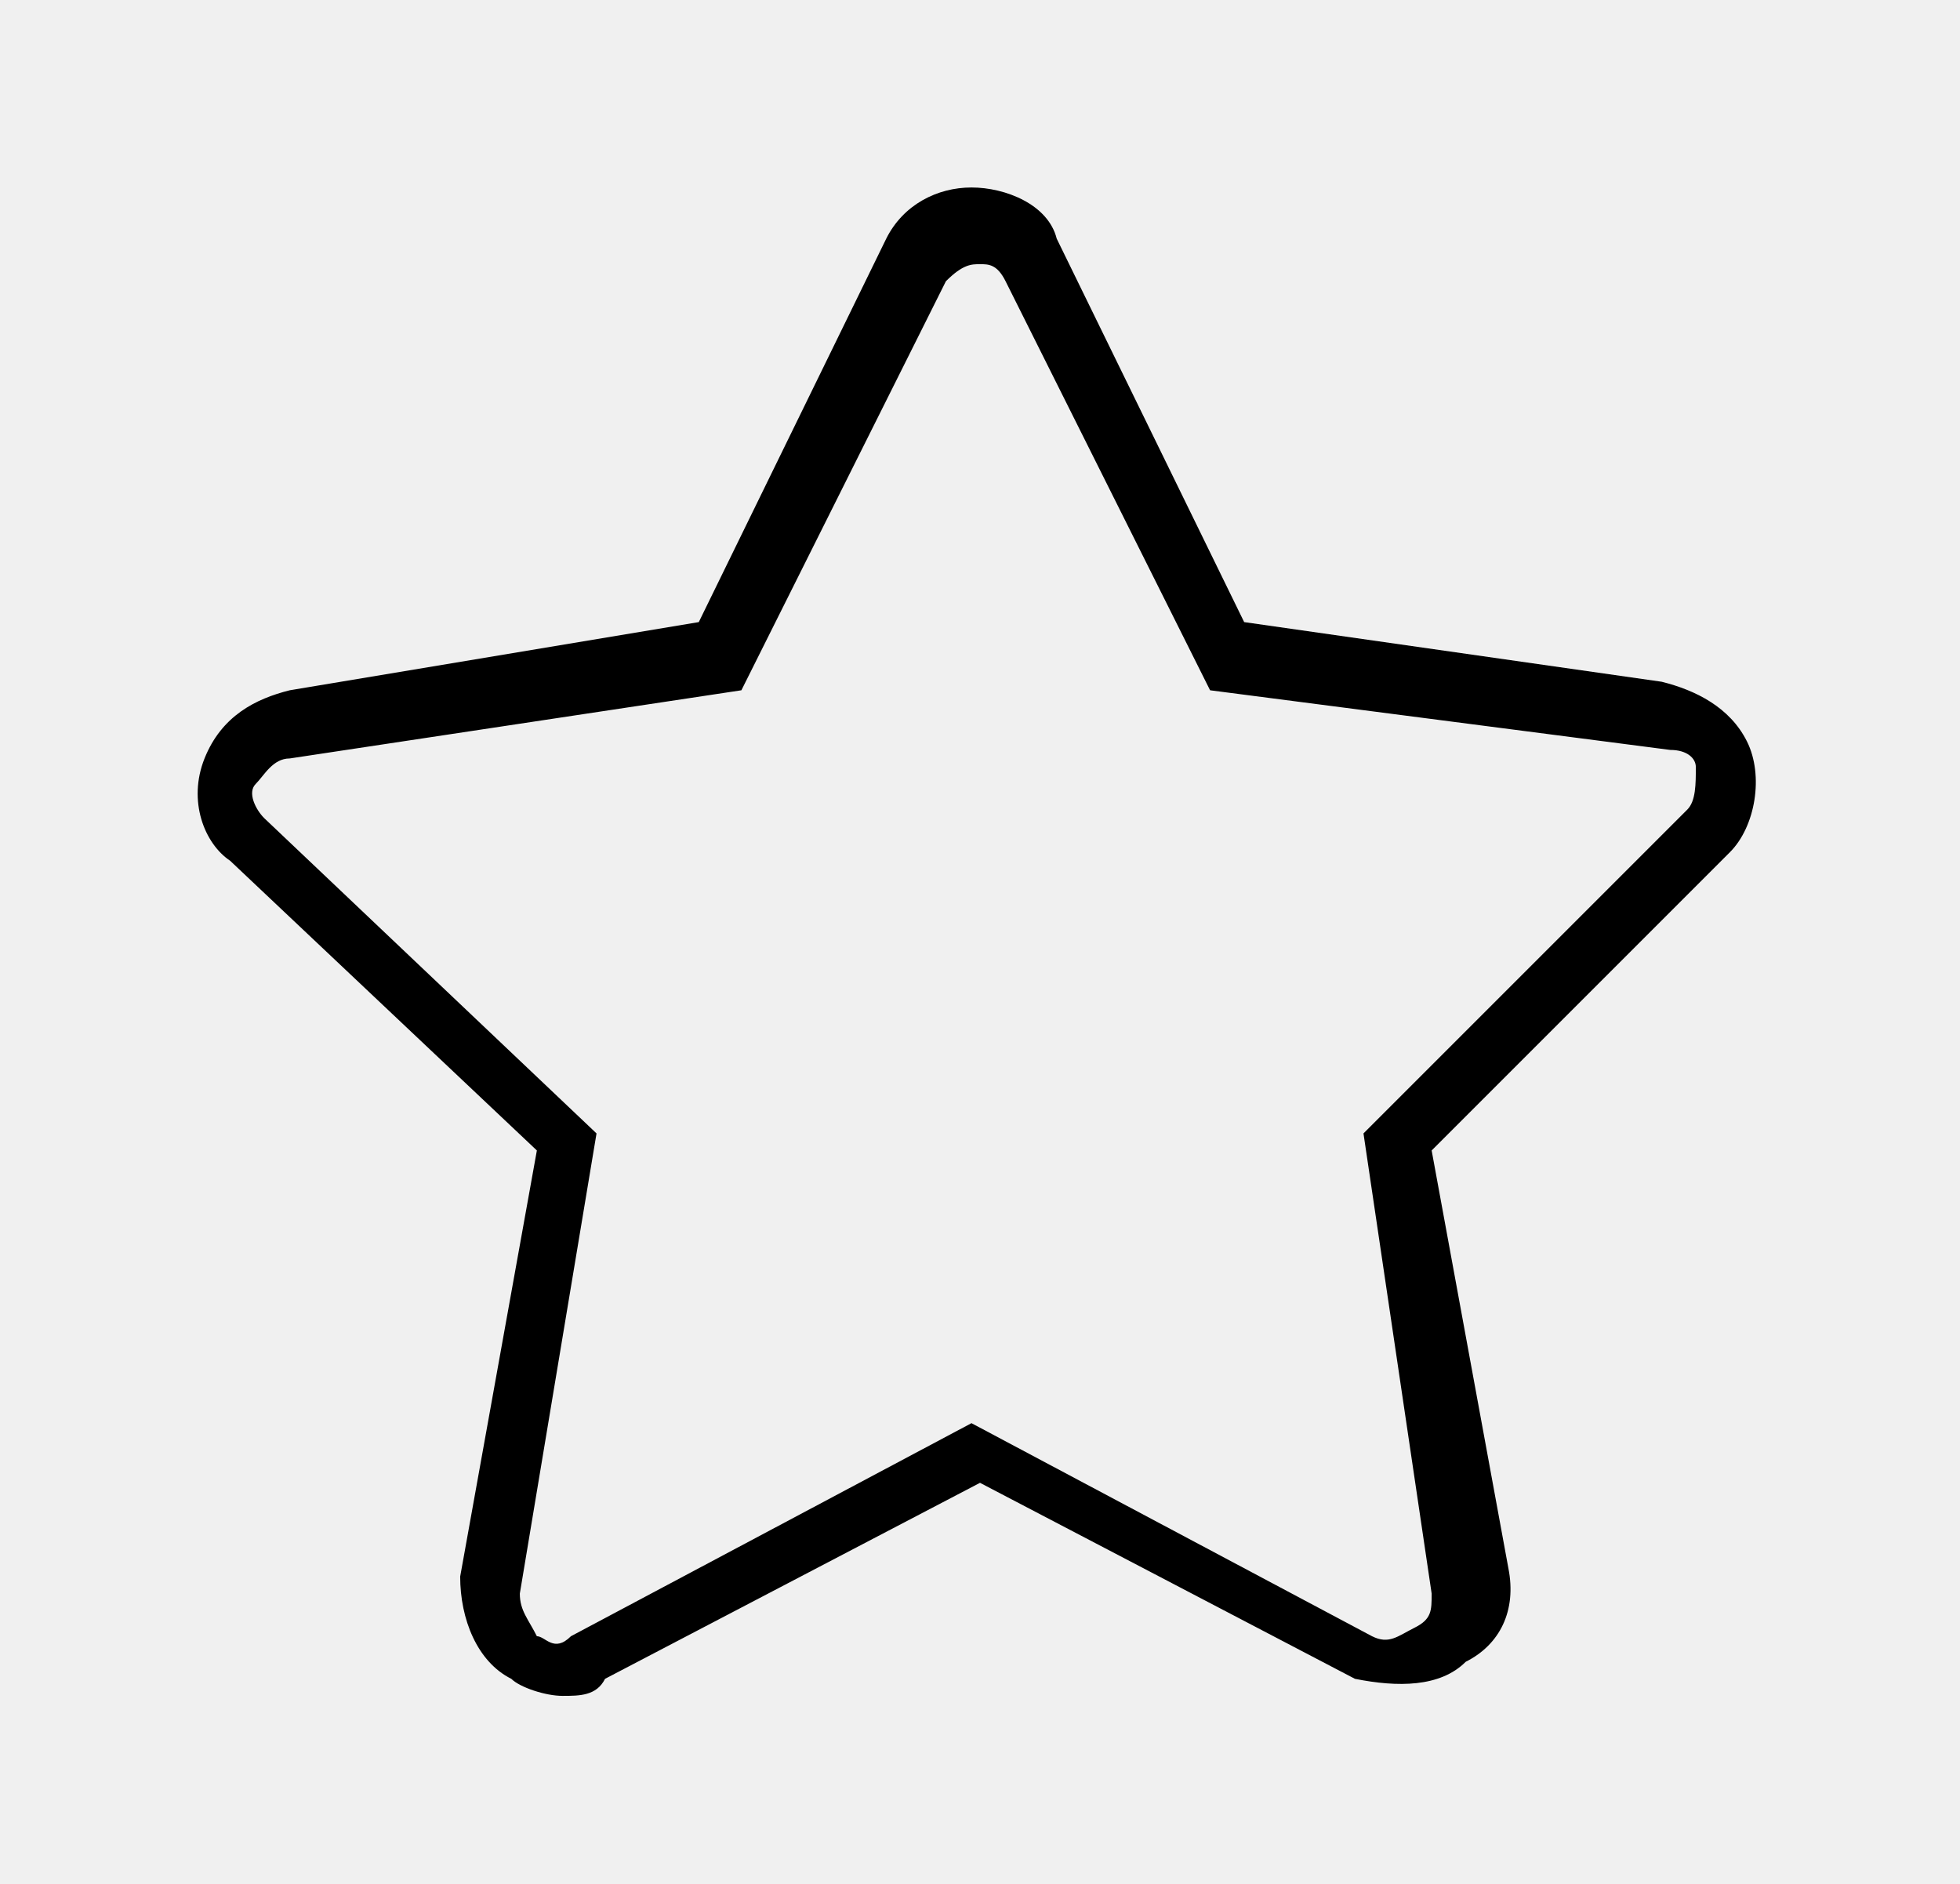
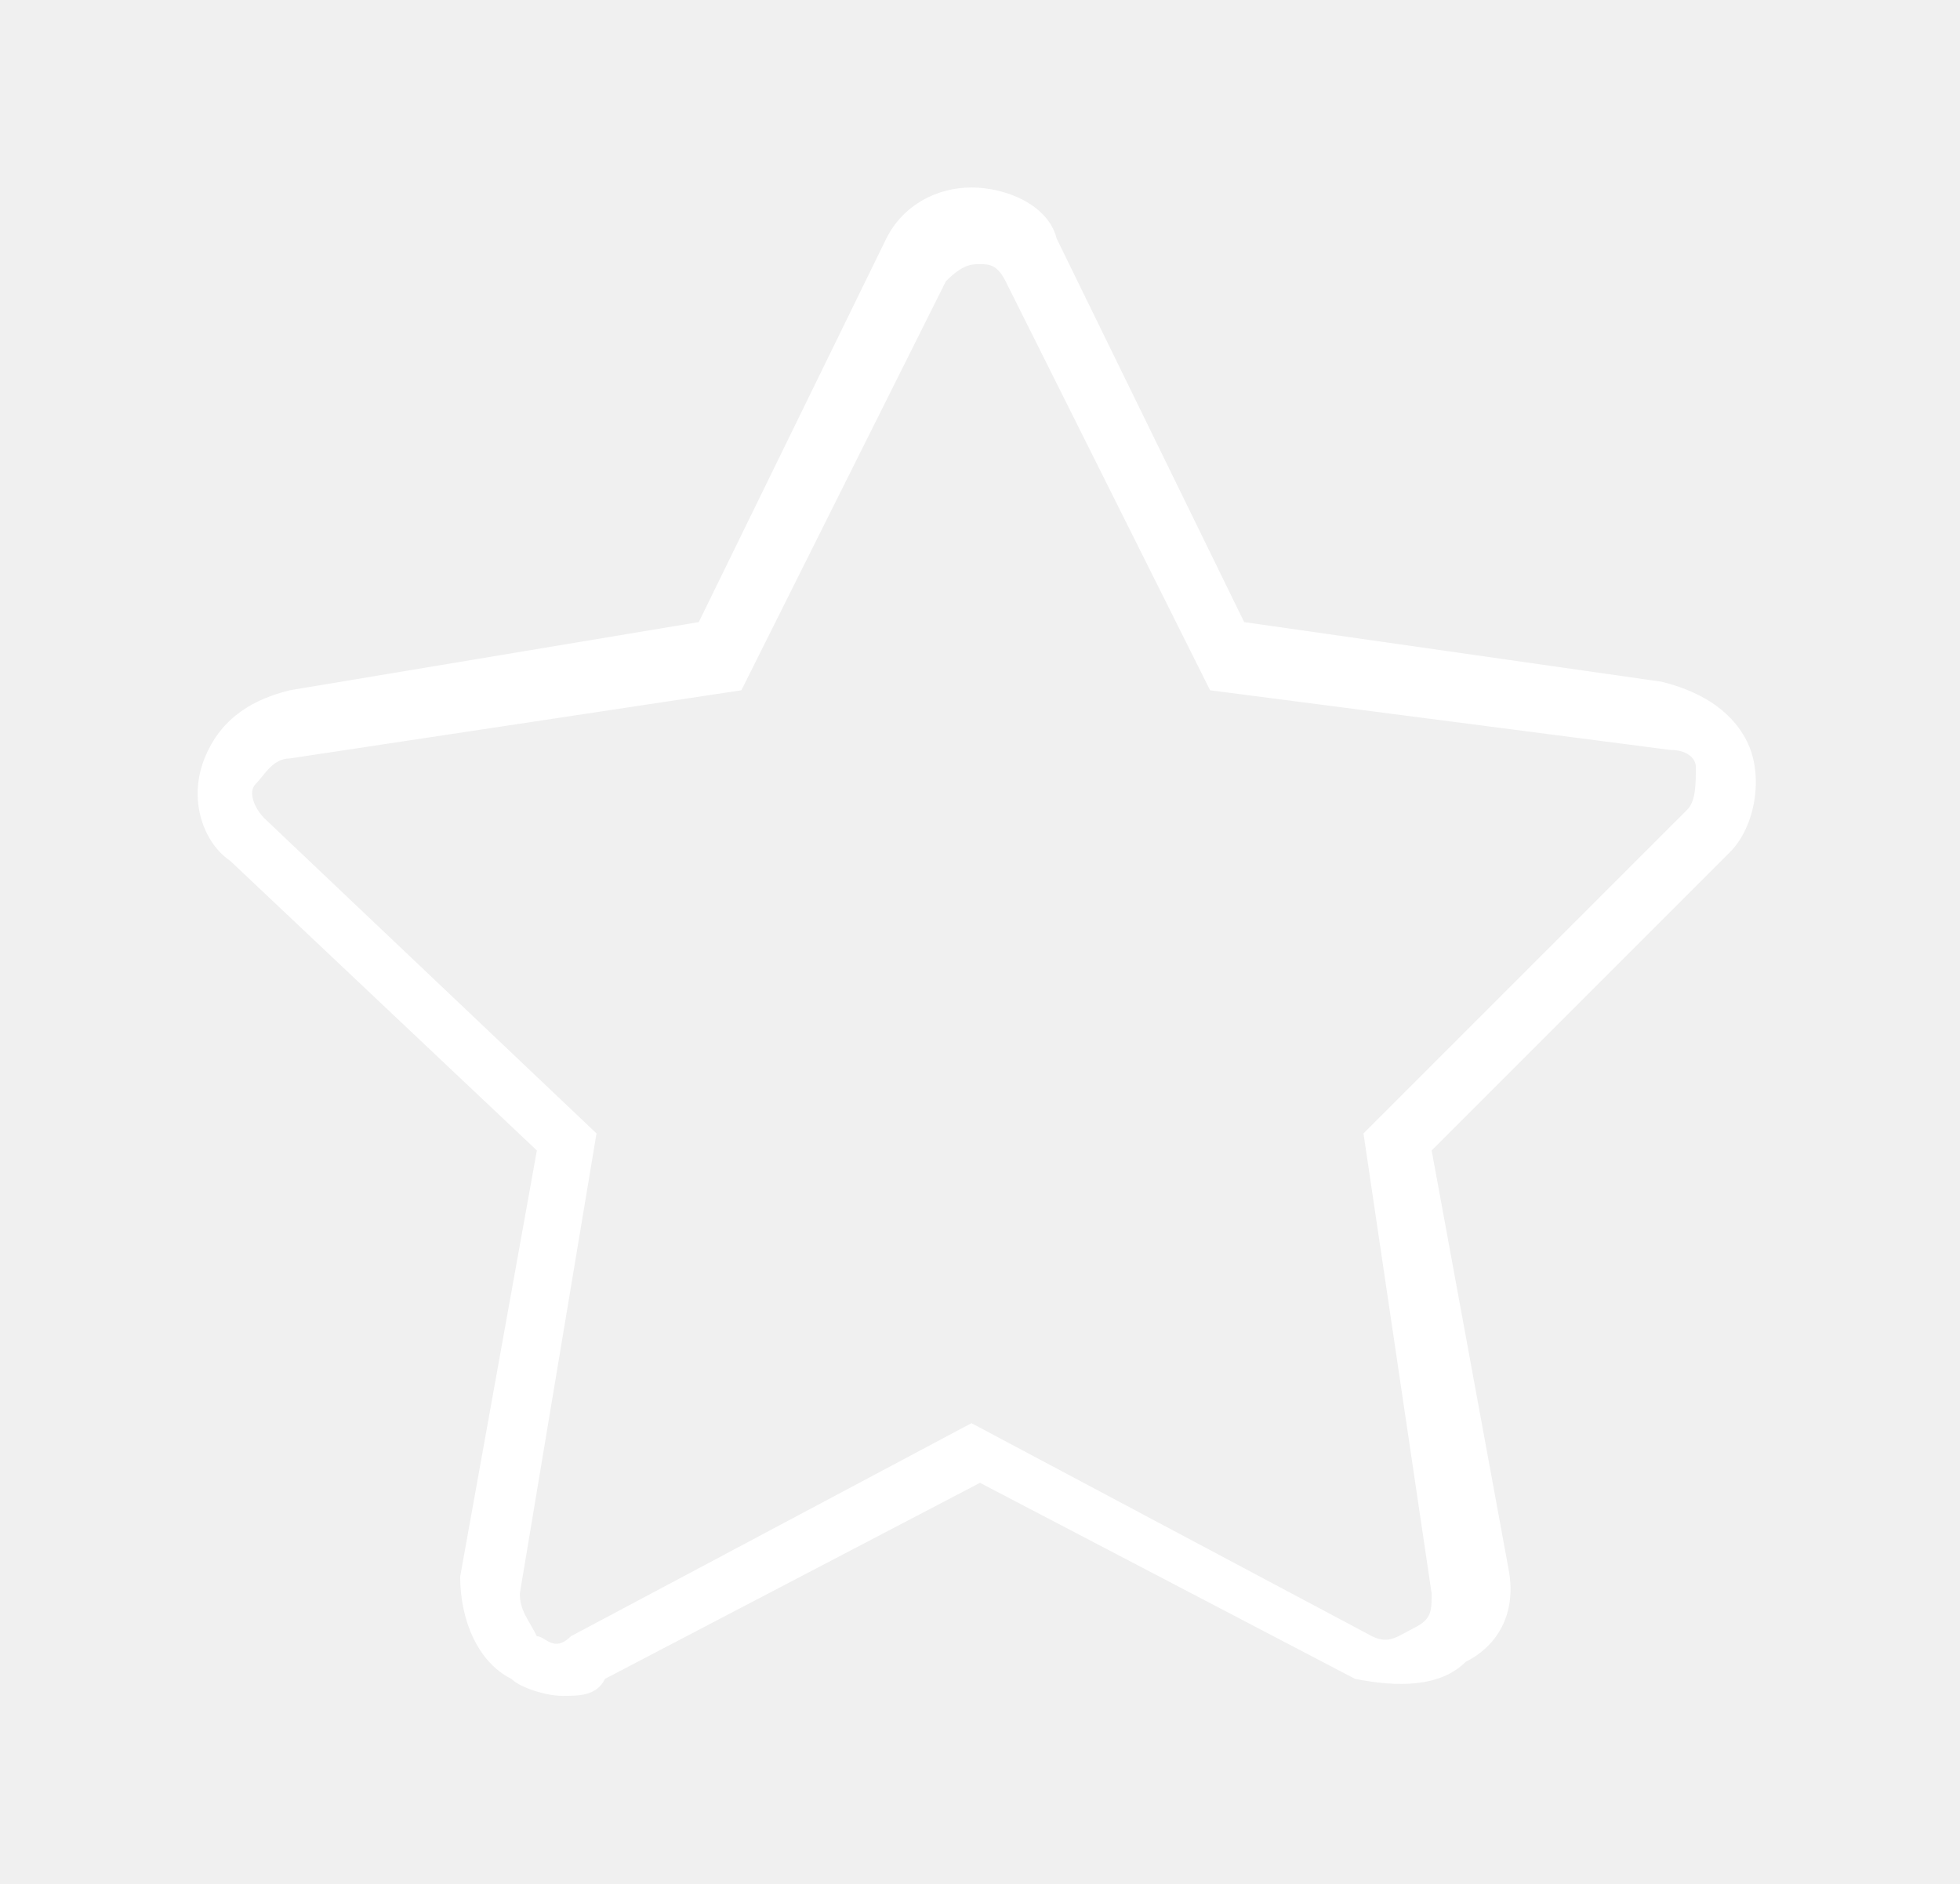
- <svg xmlns="http://www.w3.org/2000/svg" version="1.1" id="Ebene_1" x="0px" y="0px" viewBox="0 0 23 22.1" style="enable-background:new 0 0 23 22.1;" xml:space="preserve">
+ <svg xmlns="http://www.w3.org/2000/svg" fill="#FFFFFF" version="1.1" id="Ebene_1" x="0px" y="0px" viewBox="0 0 23 22.1" style="enable-background:new 0 0 23 22.1;" xml:space="preserve">
  <g id="path-1_1_">
    <g>
      <path d="M6.6,19.9c-0.2,0-0.5-0.1-0.6-0.2c-0.4-0.2-0.6-0.7-0.6-1.2l0.9-5l-3.6-3.4C2.4,9.9,2.2,9.4,2.4,8.9    c0.2-0.5,0.6-0.7,1-0.8l4.8-0.8l2.2-4.5c0.2-0.4,0.6-0.6,1-0.6s0.9,0.2,1,0.6l2.2,4.5l4.9,0.7c0.4,0.1,0.8,0.3,1,0.7    c0.2,0.4,0.1,1-0.2,1.3l-3.5,3.5l0.9,4.9c0.1,0.5-0.1,0.9-0.5,1.1c-0.3,0.3-0.8,0.3-1.3,0.2l-4.4-2.3l-4.4,2.3    C7,19.9,6.8,19.9,6.6,19.9z M11.5,3.1c-0.1,0-0.2,0-0.4,0.2L8.7,8.1L3.4,8.9C3.2,8.9,3.1,9.1,3,9.2C2.9,9.3,3,9.5,3.1,9.6L7,13.3    l-0.9,5.4c0,0.2,0.1,0.3,0.2,0.5c0.1,0,0.2,0.2,0.4,0l4.7-2.5l4.7,2.5c0.2,0.1,0.3,0,0.5-0.1c0.2-0.1,0.2-0.2,0.2-0.4L16,13.3    l3.8-3.8c0.1-0.1,0.1-0.3,0.1-0.5c0-0.1-0.1-0.2-0.3-0.2l-5.4-0.7l-2.4-4.8C11.7,3.1,11.6,3.1,11.5,3.1z" />
    </g>
  </g>
</svg>
